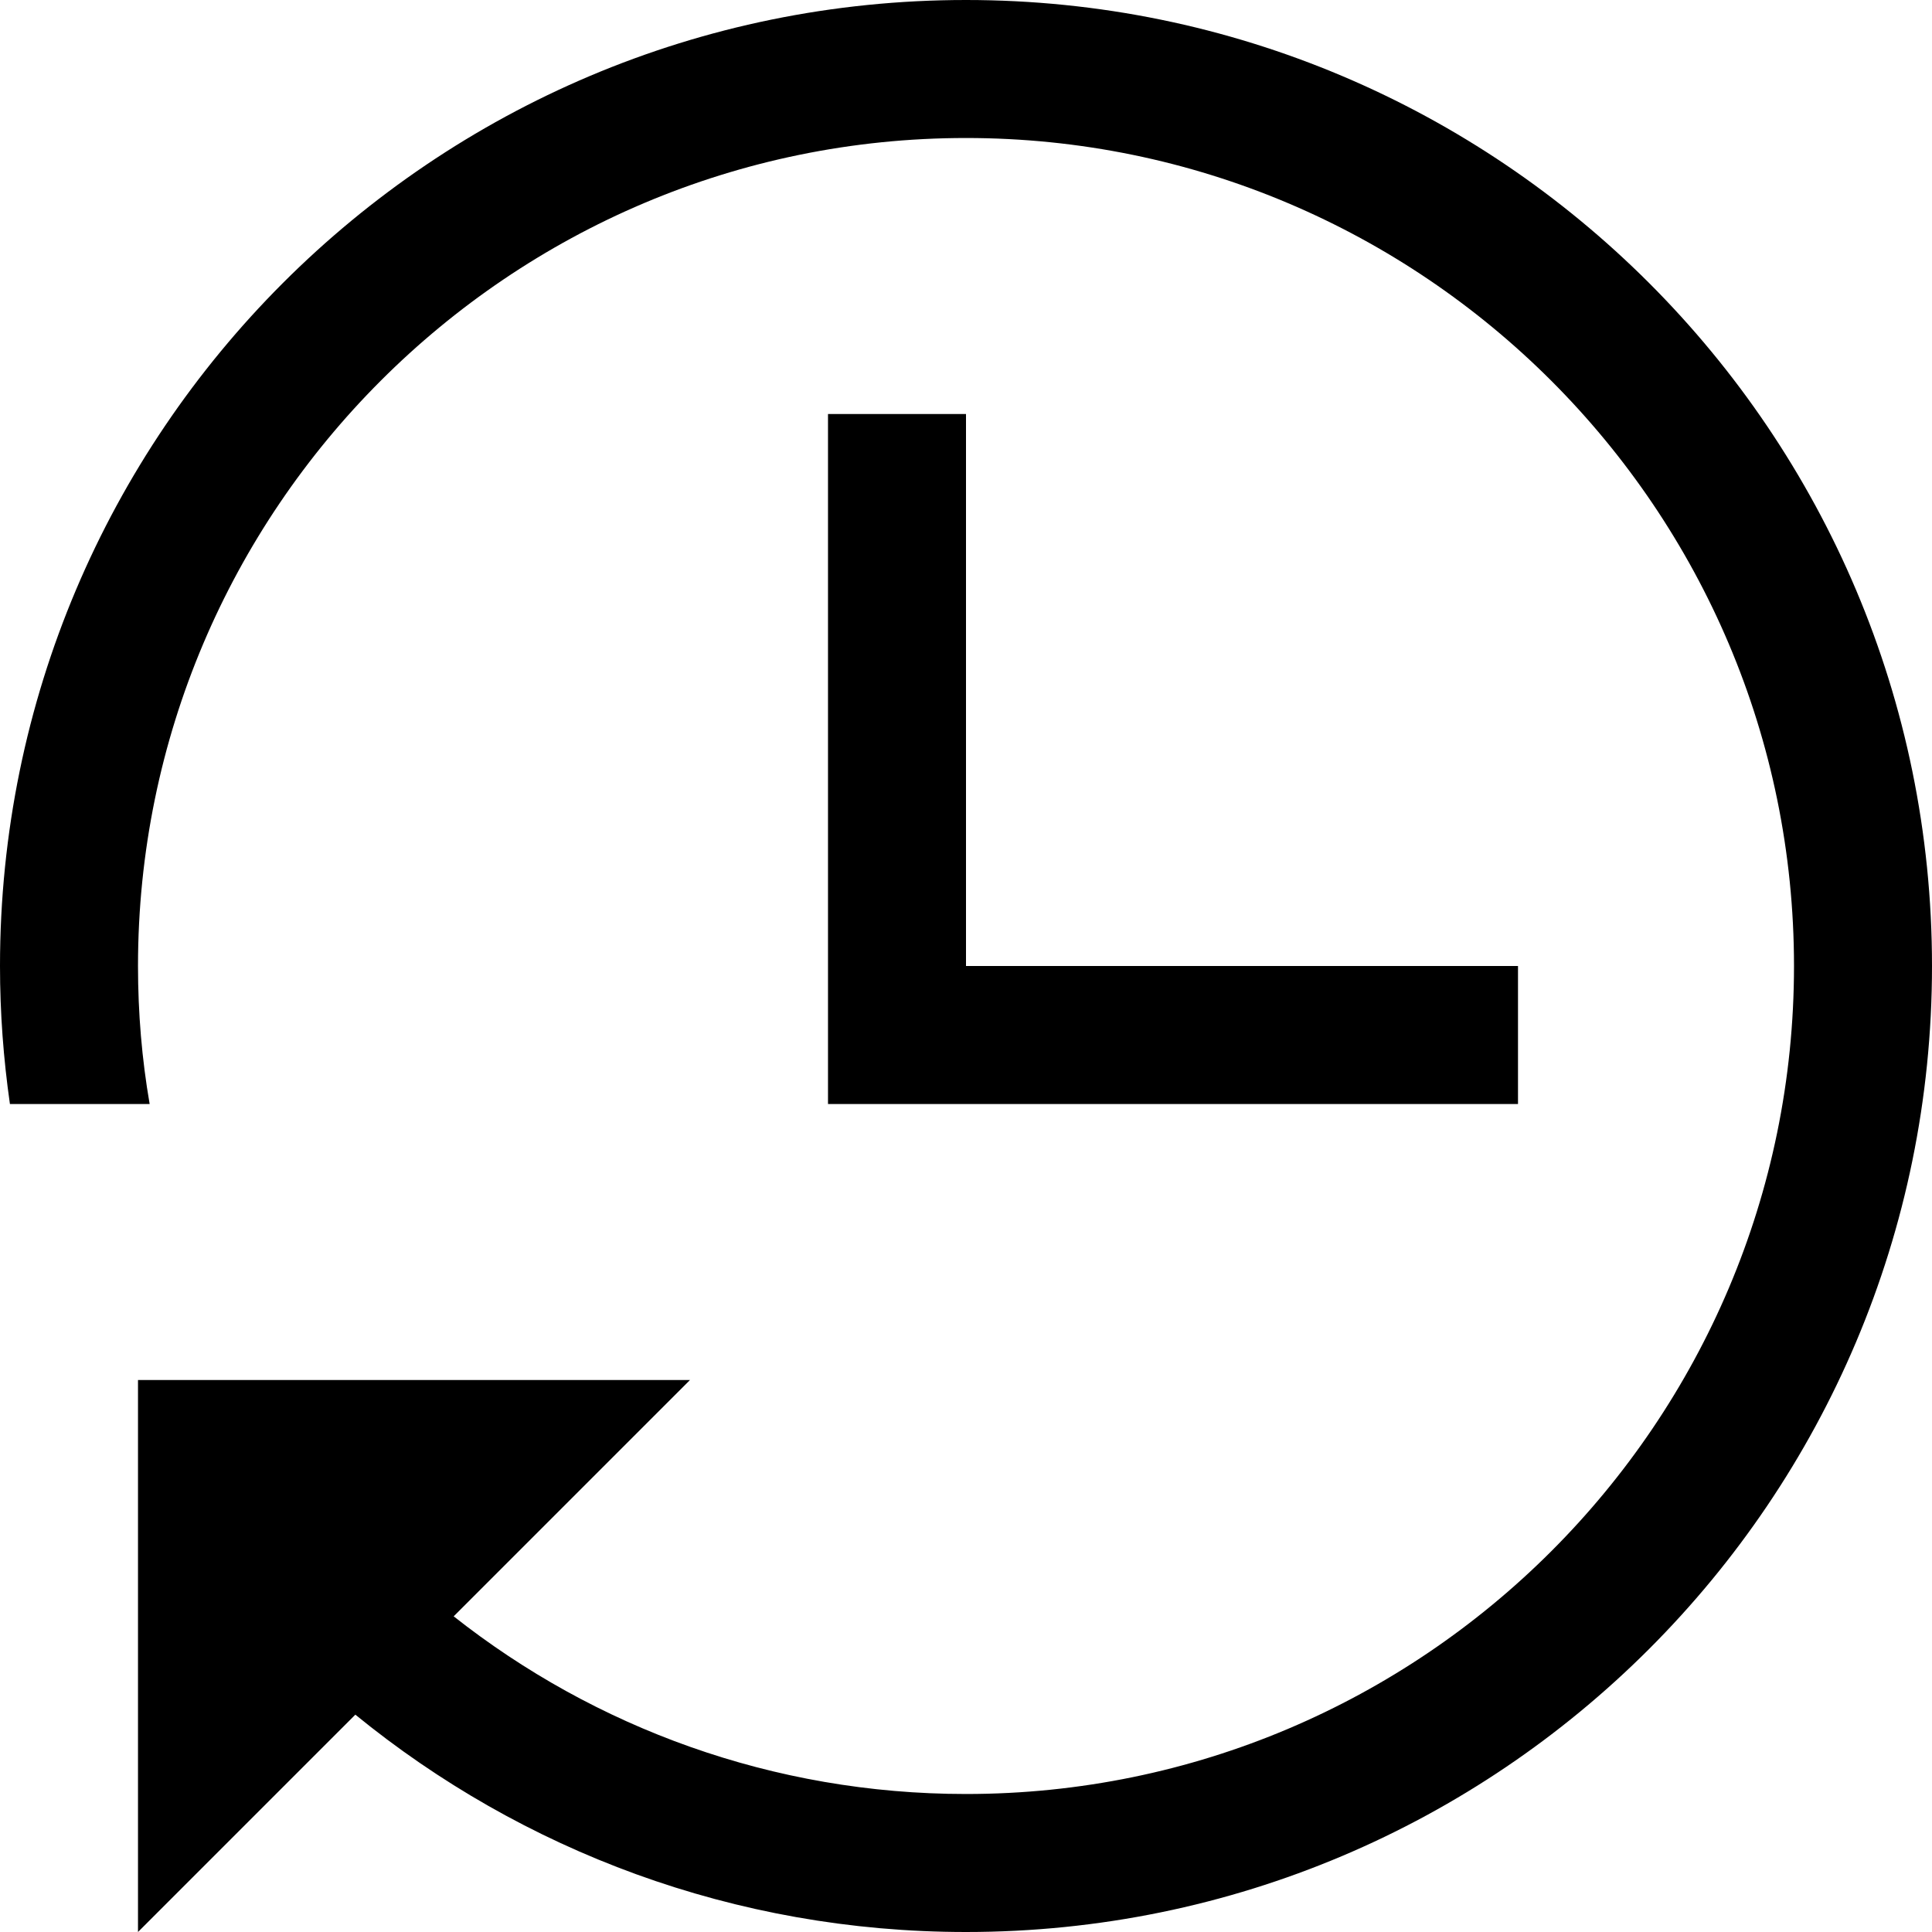
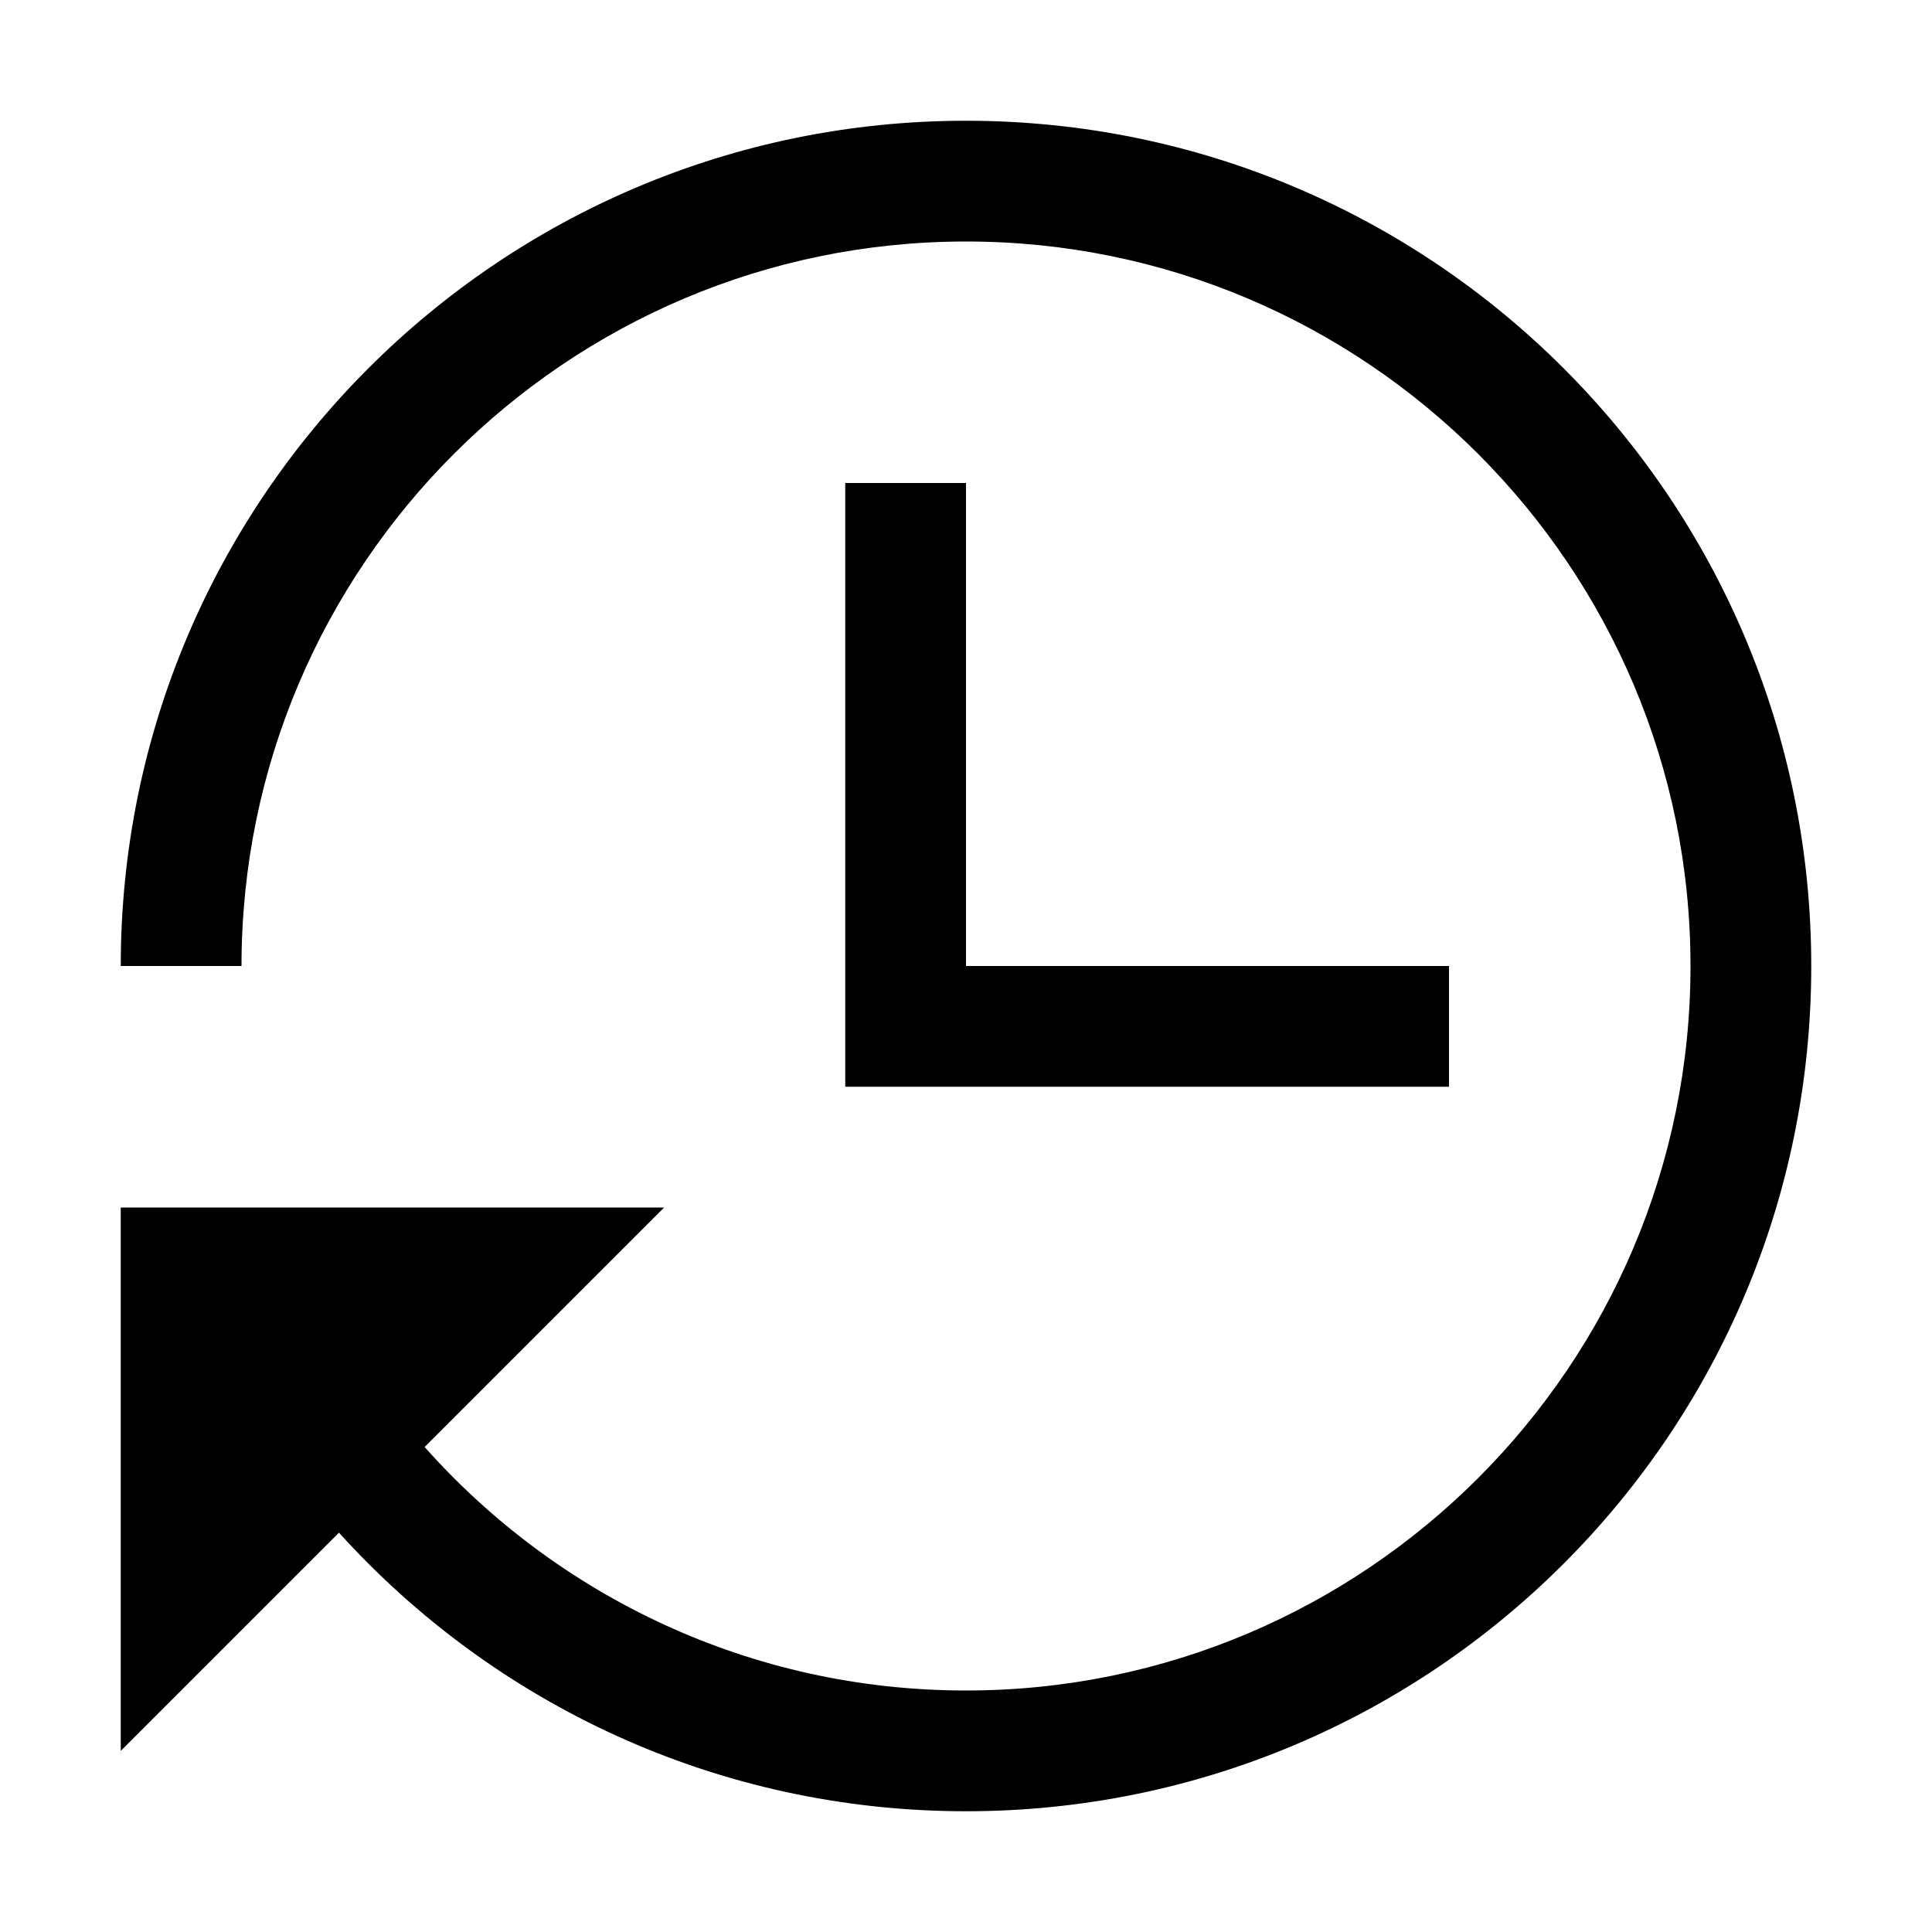
- <svg xmlns="http://www.w3.org/2000/svg" id="a" width="448" height="448" viewBox="0 0 448 448">
-   <path d="M224,96V224h128v32H192V96h32ZM2.3,256C.8,245.5,0,234.9,0,224,0,100.3,100.3,0,224,0c123.7,0,224,100.3,224,224,0,123.7-100.3,224-224,224-53.7,0-103-18.9-141.6-50.4l-50.4,50.4v-128s128,0,128,0l-54.8,54.8c32.7,25.8,74,41.2,118.8,41.2,105.9,0,192-86.1,192-192S329.9,32,224,32,32,118.1,32,224c0,10.9,.9,21.6,2.7,32H2.3Z" />
+ <svg xmlns="http://www.w3.org/2000/svg" id="export" width="512" height="512" viewBox="0 0 512 512">
+   <path d="M256,32c-123.7,0-224,100.3-224,224h32c0-105.9,86.1-192,192-192s192,86.1,192,192-86.1,192-192,192c-57.02,0-108.28-24.96-143.47-64.53l63.47-63.47H32v144l57.83-57.83c40.99,45.33,100.25,73.83,166.17,73.83,123.7,0,224-100.3,224-224S379.7,32,256,32Z" />
+   <polygon points="224 128 224 288 384 288 384 256 256 256 256 128 224 128" />
</svg>
